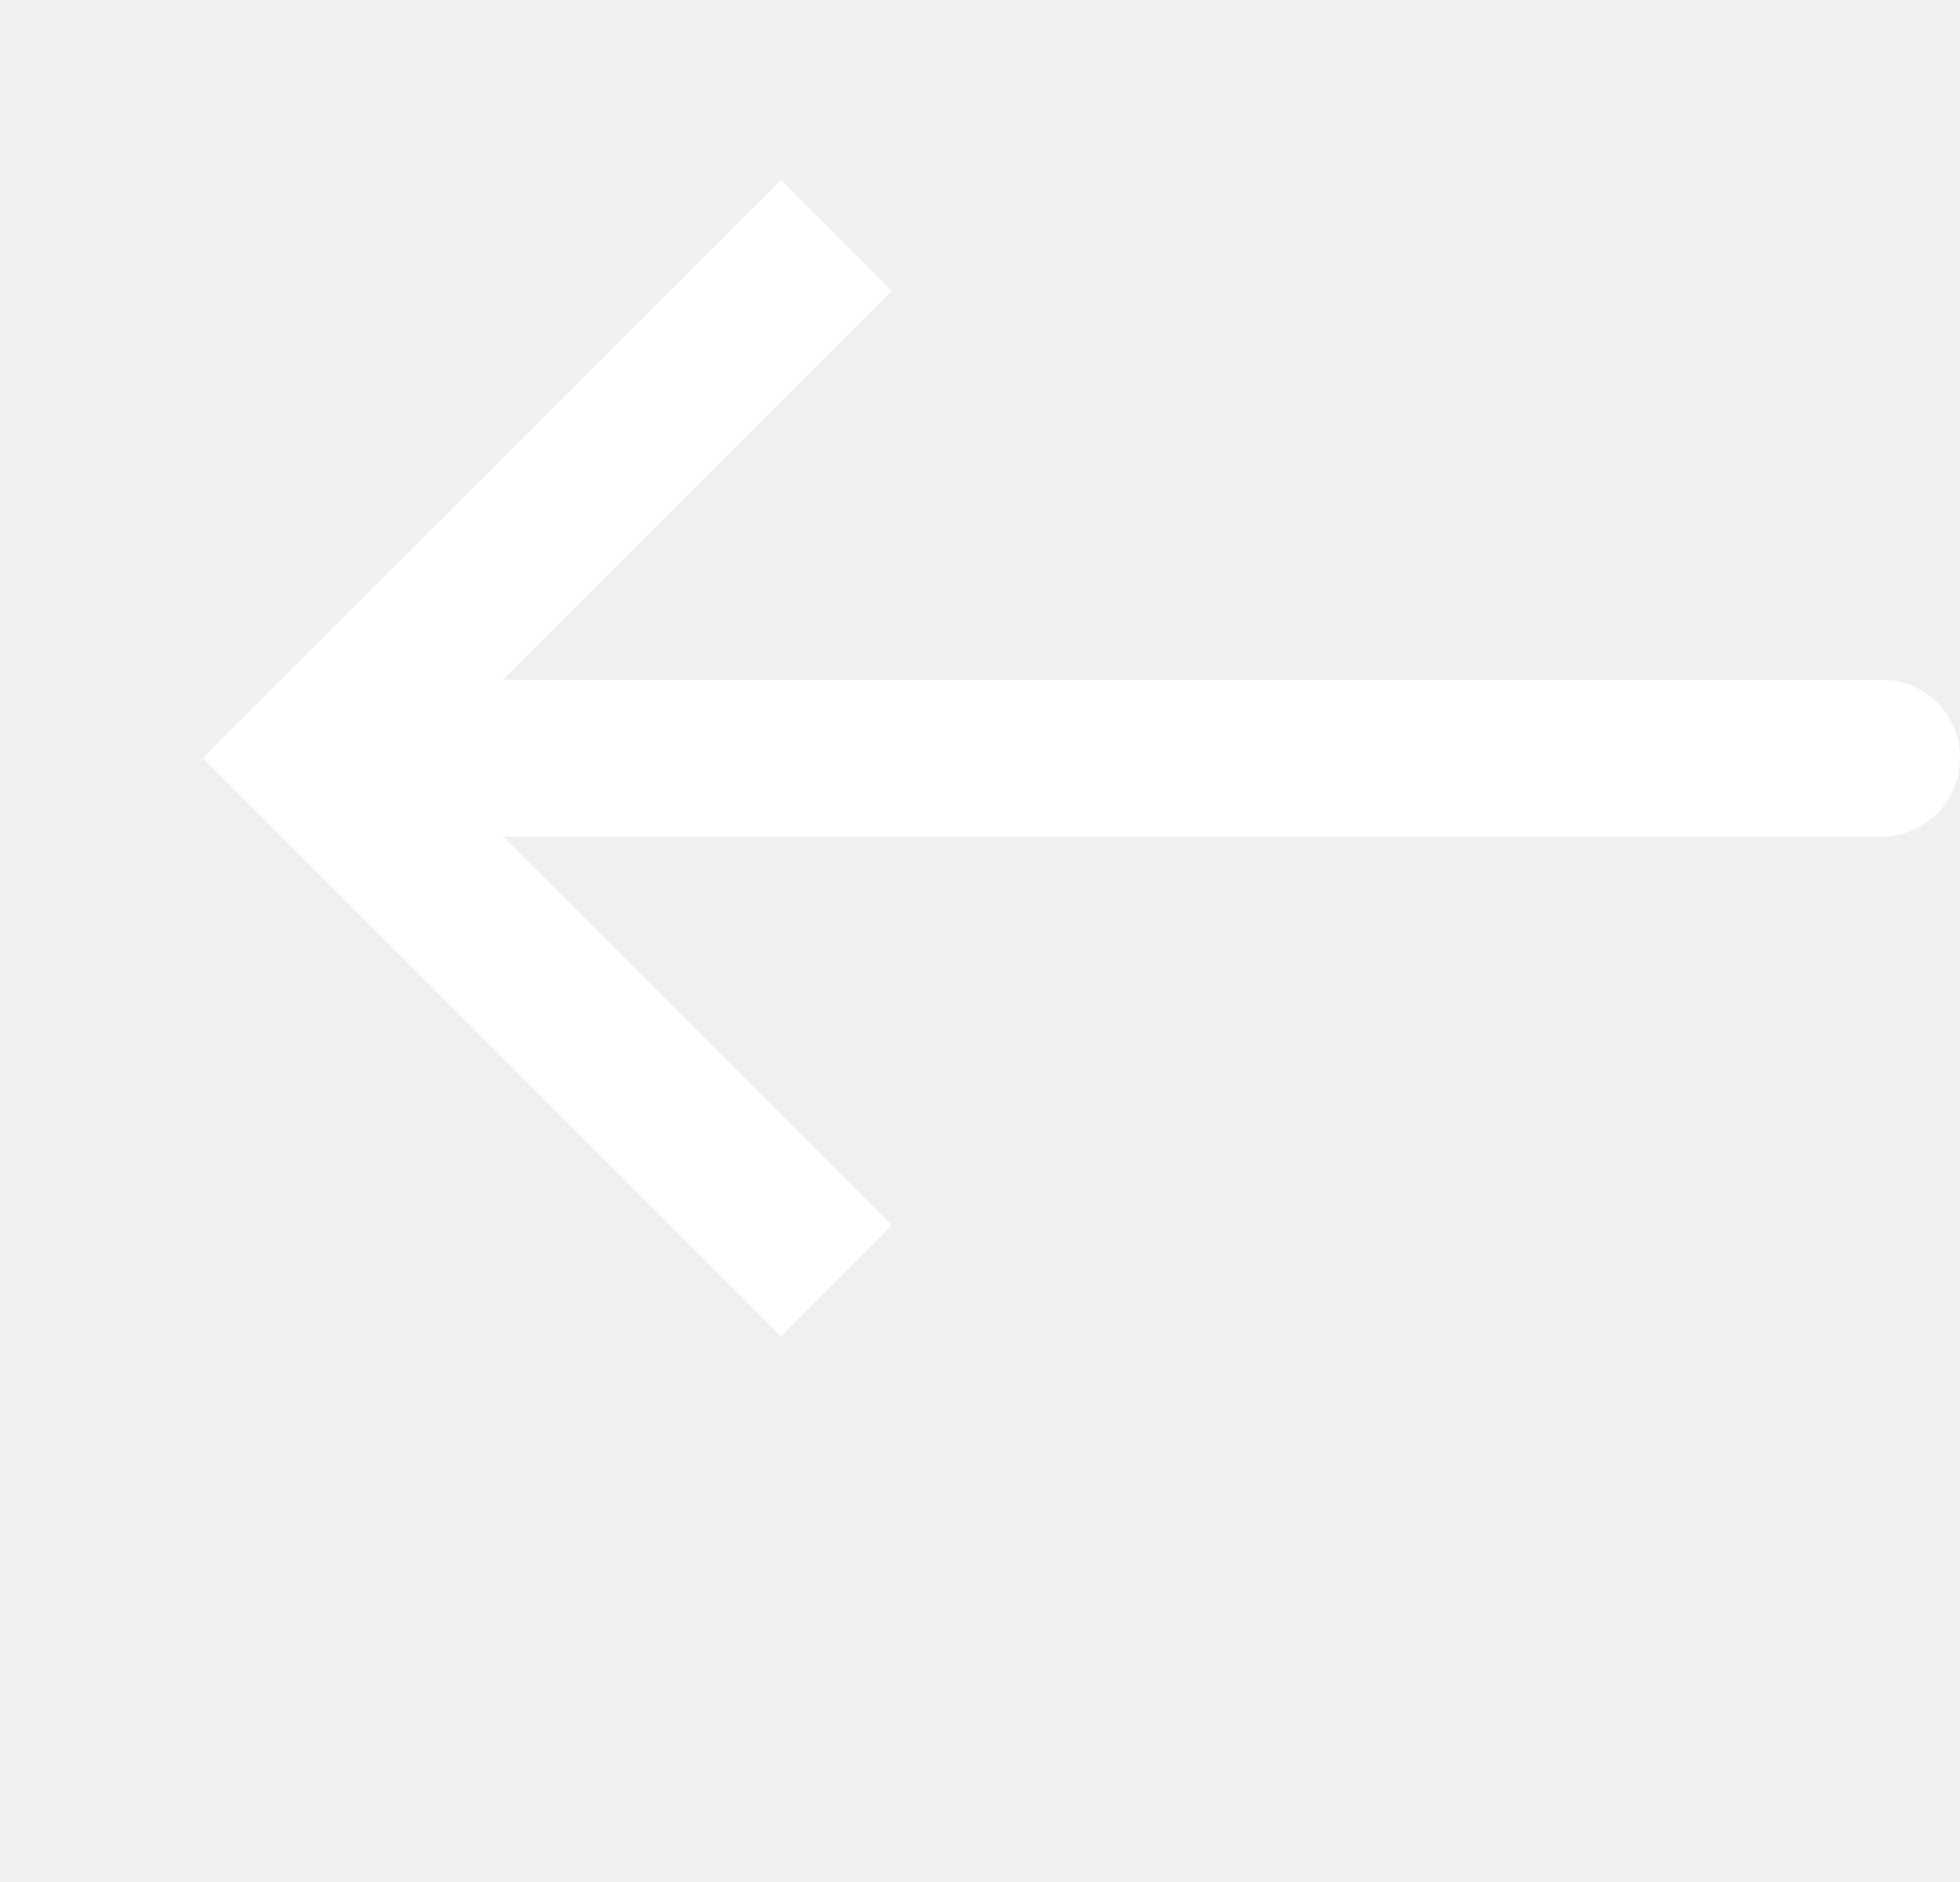
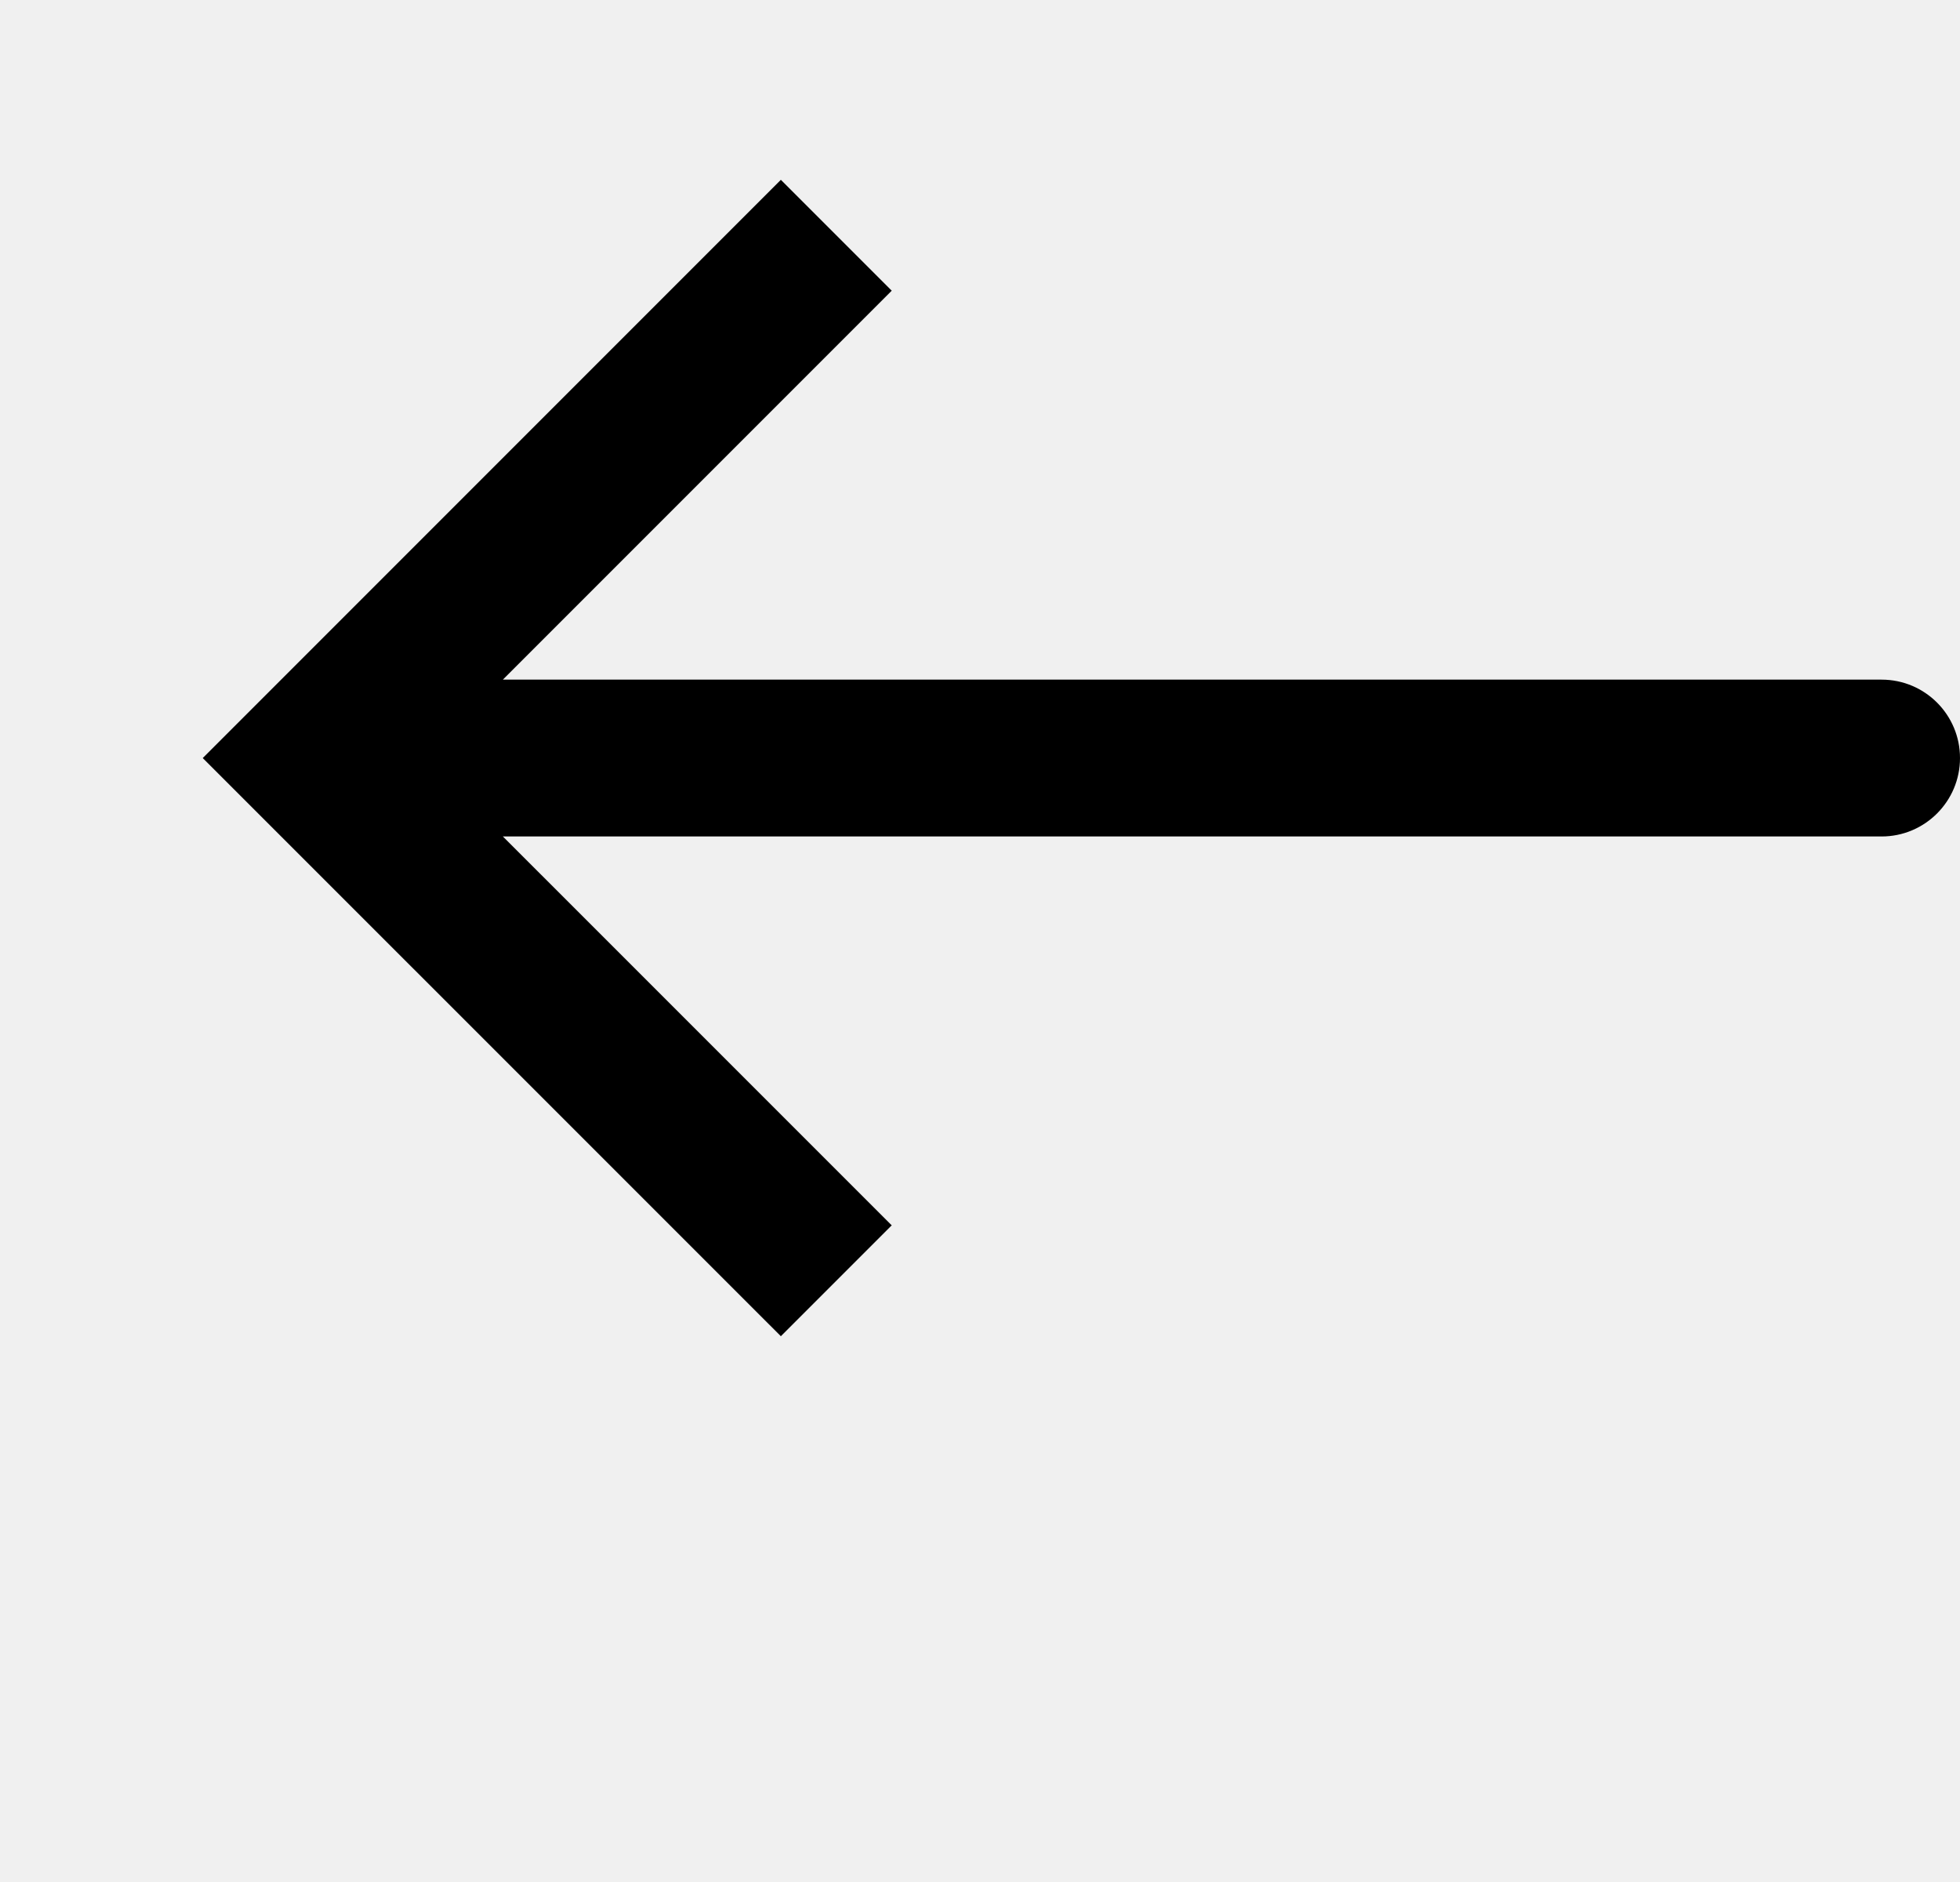
<svg xmlns="http://www.w3.org/2000/svg" width="25" height="24" viewBox="0 0 25 24" fill="none">
-   <path d="M4 9.667L3.293 8.96L2.586 9.667L3.293 10.374L4 9.667ZM24 10.667C24.552 10.667 25 10.219 25 9.667C25 9.114 24.552 8.667 24 8.667V10.667ZM9.96 2.293L3.293 8.96L4.707 10.374L11.374 3.707L9.96 2.293ZM3.293 10.374L9.96 17.04L11.374 15.626L4.707 8.96L3.293 10.374ZM4 10.667H24V8.667H4V10.667Z" fill="white" />
+   <path d="M4 9.667L3.293 8.96L2.586 9.667L3.293 10.374L4 9.667ZM24 10.667C24.552 10.667 25 10.219 25 9.667C25      9.114 24.552 8.667 24 8.667V10.667ZM9.96 2.293L3.293 8.96L4.707 10.374L11.374 3.707L9.96 2.293ZM3.293      10.374L9.96 17.04L11.374 15.626L4.707 8.96L3.293 10.374ZM4 10.667H24V8.667H4V10.667Z" fill="black" />
</svg>
